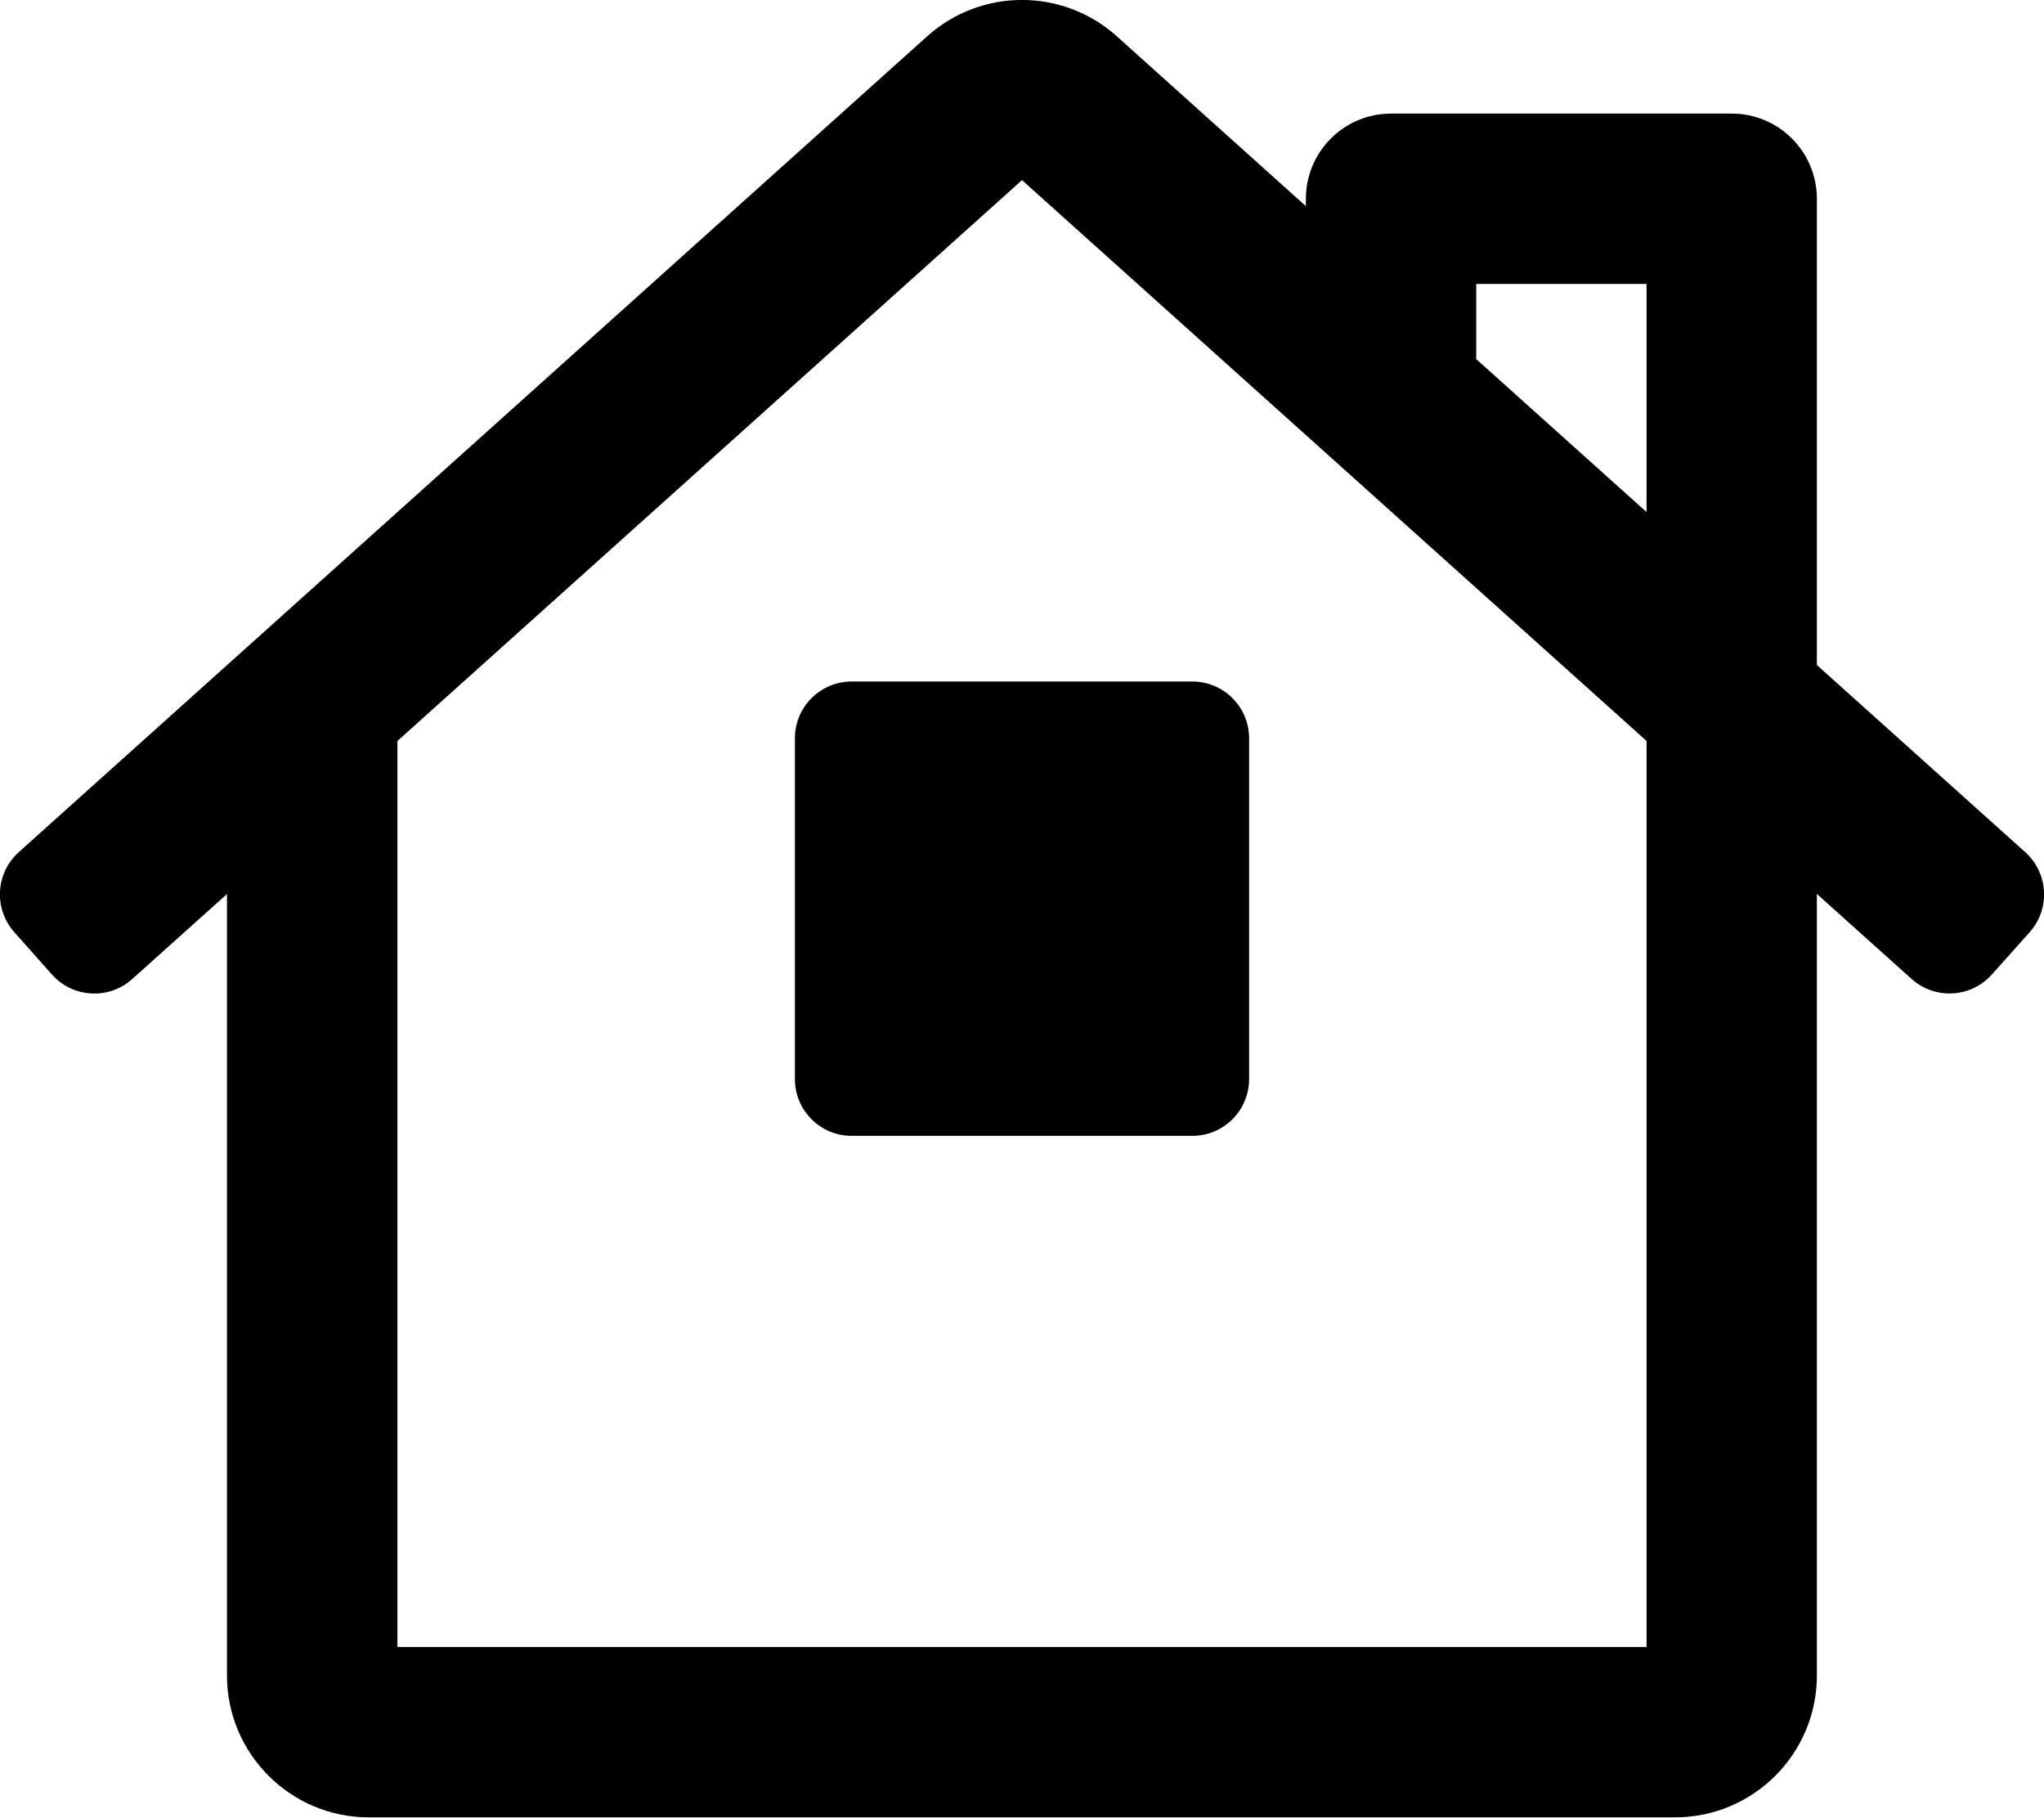
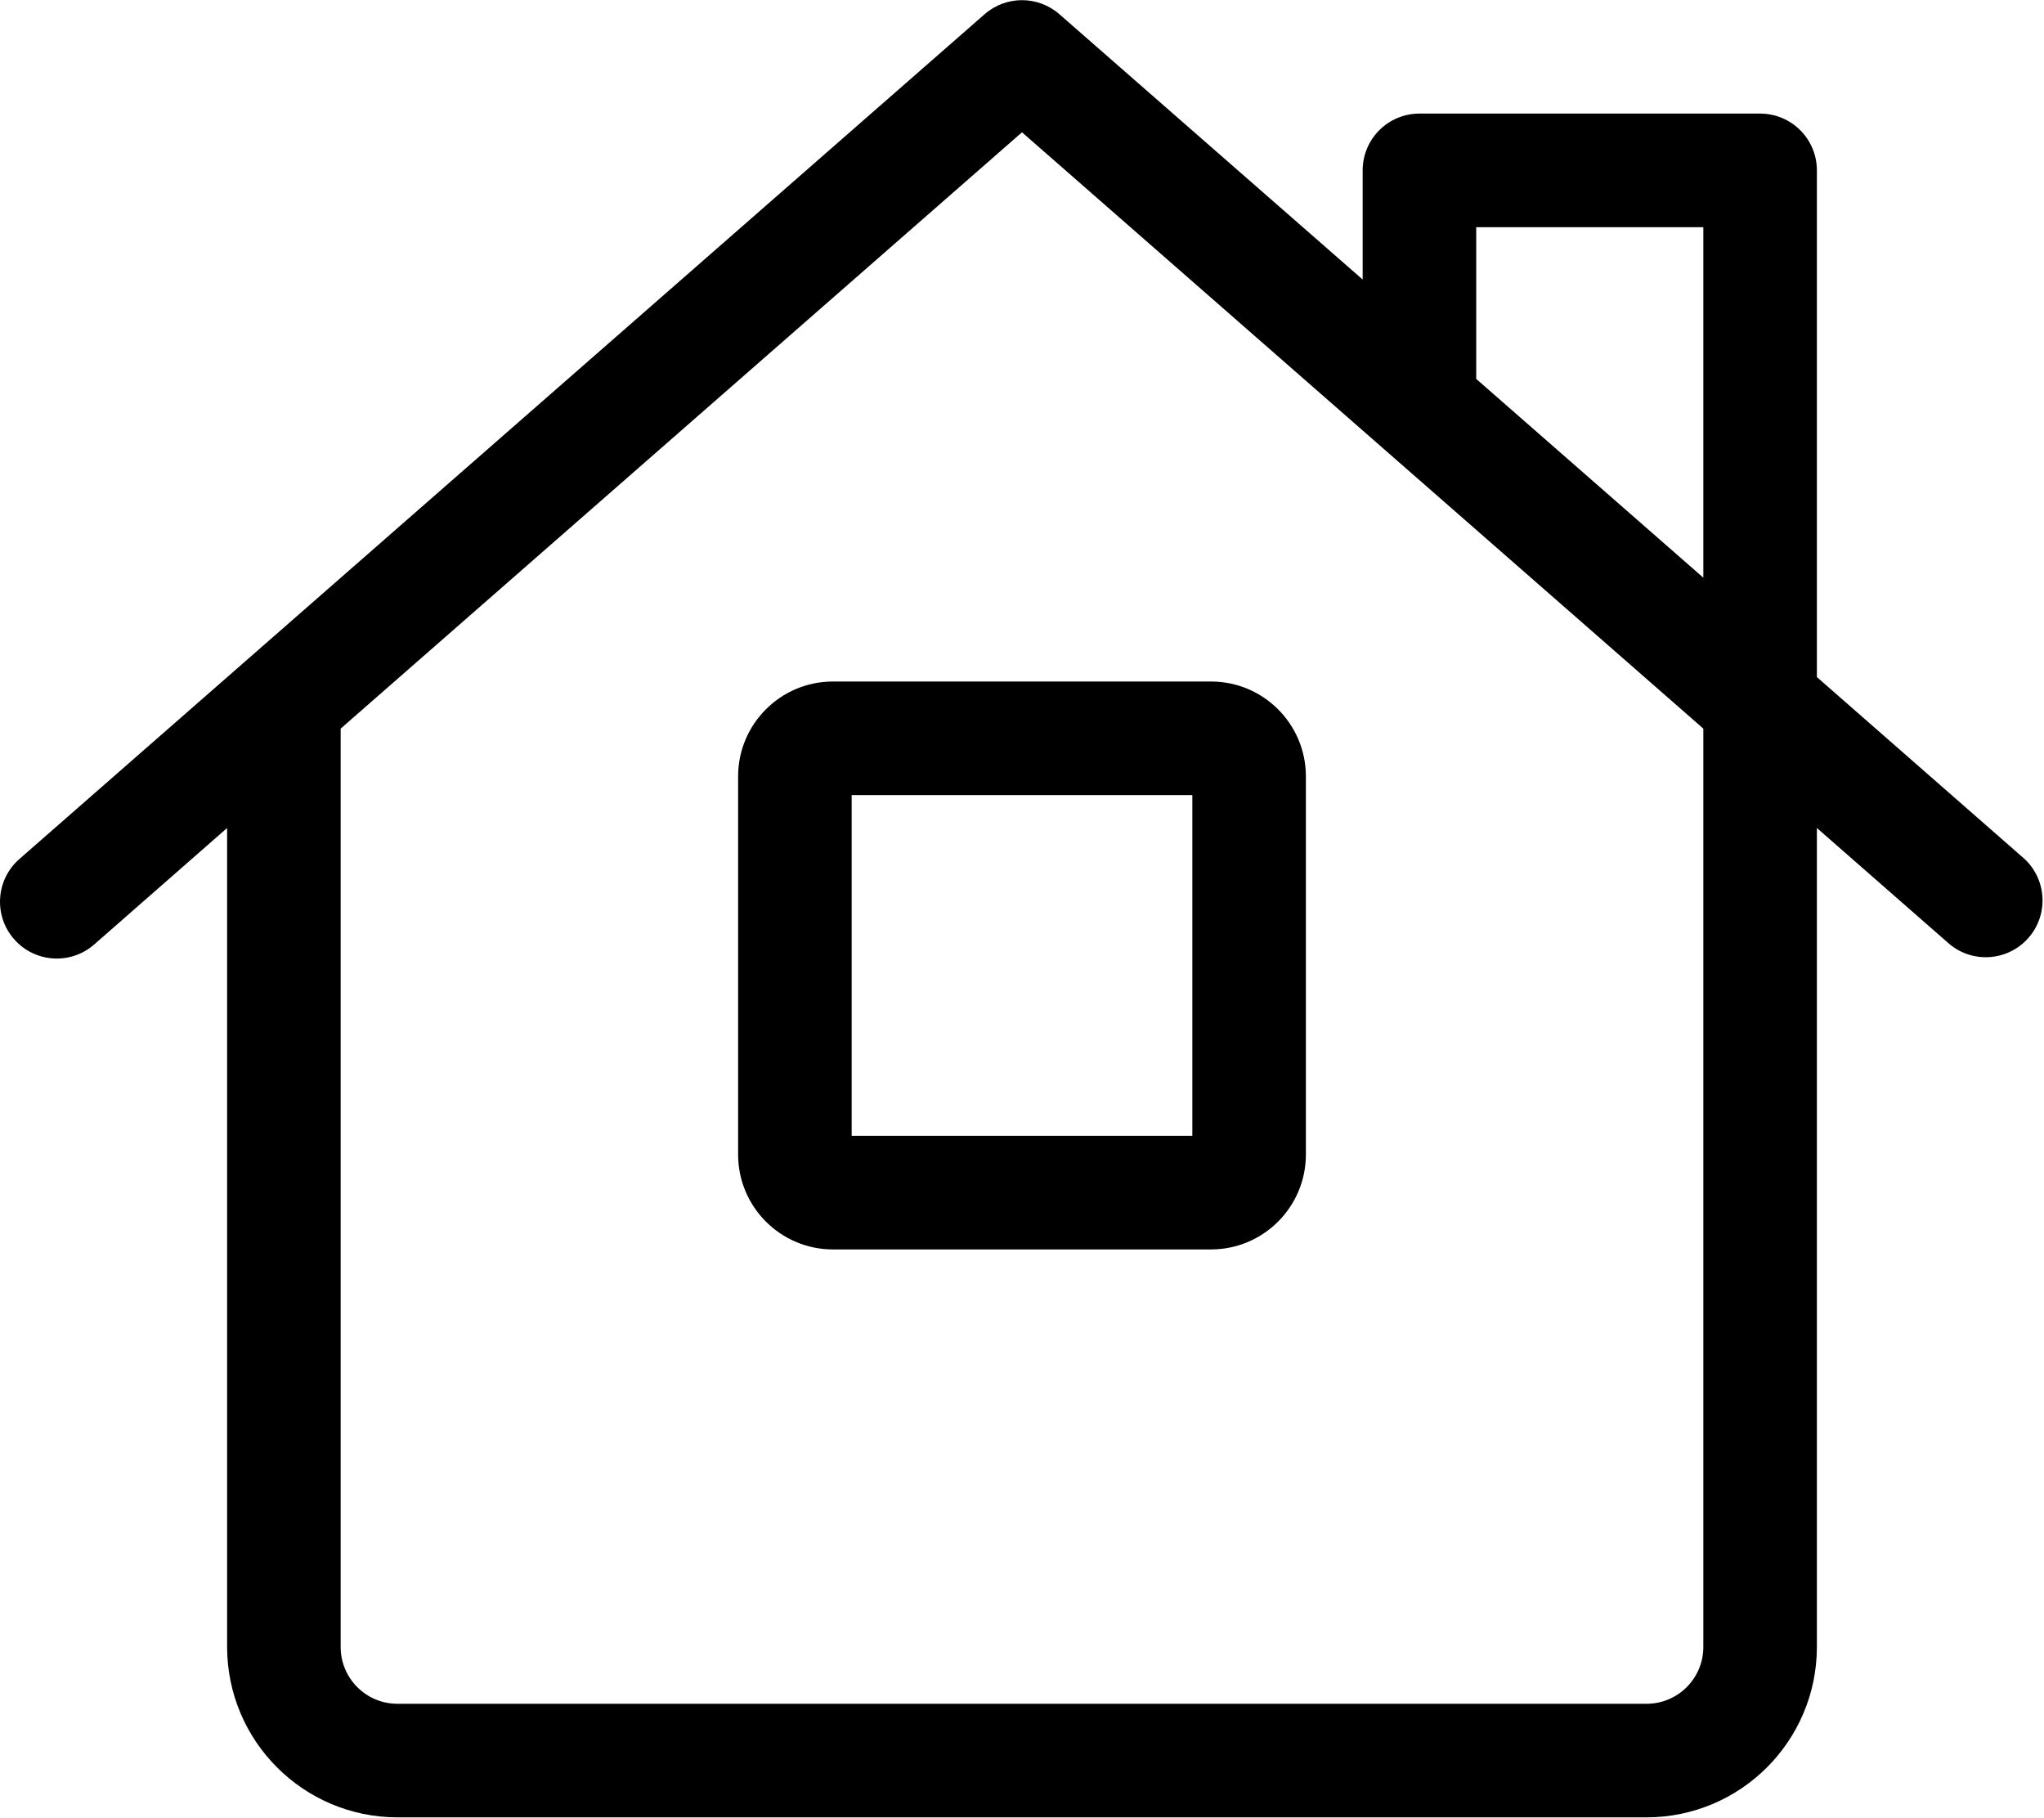
- <svg xmlns="http://www.w3.org/2000/svg" aria-hidden="true" focusable="false" data-prefix="far" data-icon="house" role="img" viewBox="0 0 576 512" class="svg-inline--fa fa-house fa-w-18 fa-5x">
-   <path fill="currentColor" d="M570.63,240,512,187.36V56a24,24,0,0,0-24-24H392a24,24,0,0,0-24,24v2.08l-53.44-48a40,40,0,0,0-53.12,0L5.37,240A16,16,0,0,0,4,262.58l10.62,11.95a16,16,0,0,0,22.59,1.34l26.75-24V472a40,40,0,0,0,40,40H472a40,40,0,0,0,40-40V251.85l26.75,24a16,16,0,0,0,22.59-1.34L572,262.58A16,16,0,0,0,570.63,240ZM464,464H112V208.75l176-158,176,158Zm0-319.74-48-43.09V80h48ZM224,208v96a16,16,0,0,0,16,16h96a16,16,0,0,0,16-16V208a16,16,0,0,0-16-16H240A16,16,0,0,0,224,208Z" class="" />
+ <svg xmlns="http://www.w3.org/2000/svg" aria-hidden="true" focusable="false" data-prefix="fal" data-icon="house" role="img" viewBox="0 0 576 512" class="svg-inline--fa fa-house fa-w-18 fa-5x">
+   <path fill="currentColor" d="M570.53,242,512,190.75V48a16,16,0,0,0-16-16H400a16,16,0,0,0-16,16V78.75L298.53,4a16,16,0,0,0-21.06,0L5.47,242a16,16,0,0,0,21.07,24.09L64,233.27V464a48.05,48.05,0,0,0,48,48H464a48.05,48.05,0,0,0,48-48V233.27l37.46,32.79A16,16,0,0,0,570.53,242ZM480,464a16,16,0,0,1-16,16H112a16,16,0,0,1-16-16V205.27l192-168,192,168Zm0-301.25-64-56V64h64ZM208,218.67V325.34A26.75,26.75,0,0,0,234.66,352H341.3A26.76,26.76,0,0,0,368,325.34V218.67A26.75,26.75,0,0,0,341.3,192H234.66A26.74,26.74,0,0,0,208,218.67ZM240,224h96v96H240Z" class="" />
</svg>
